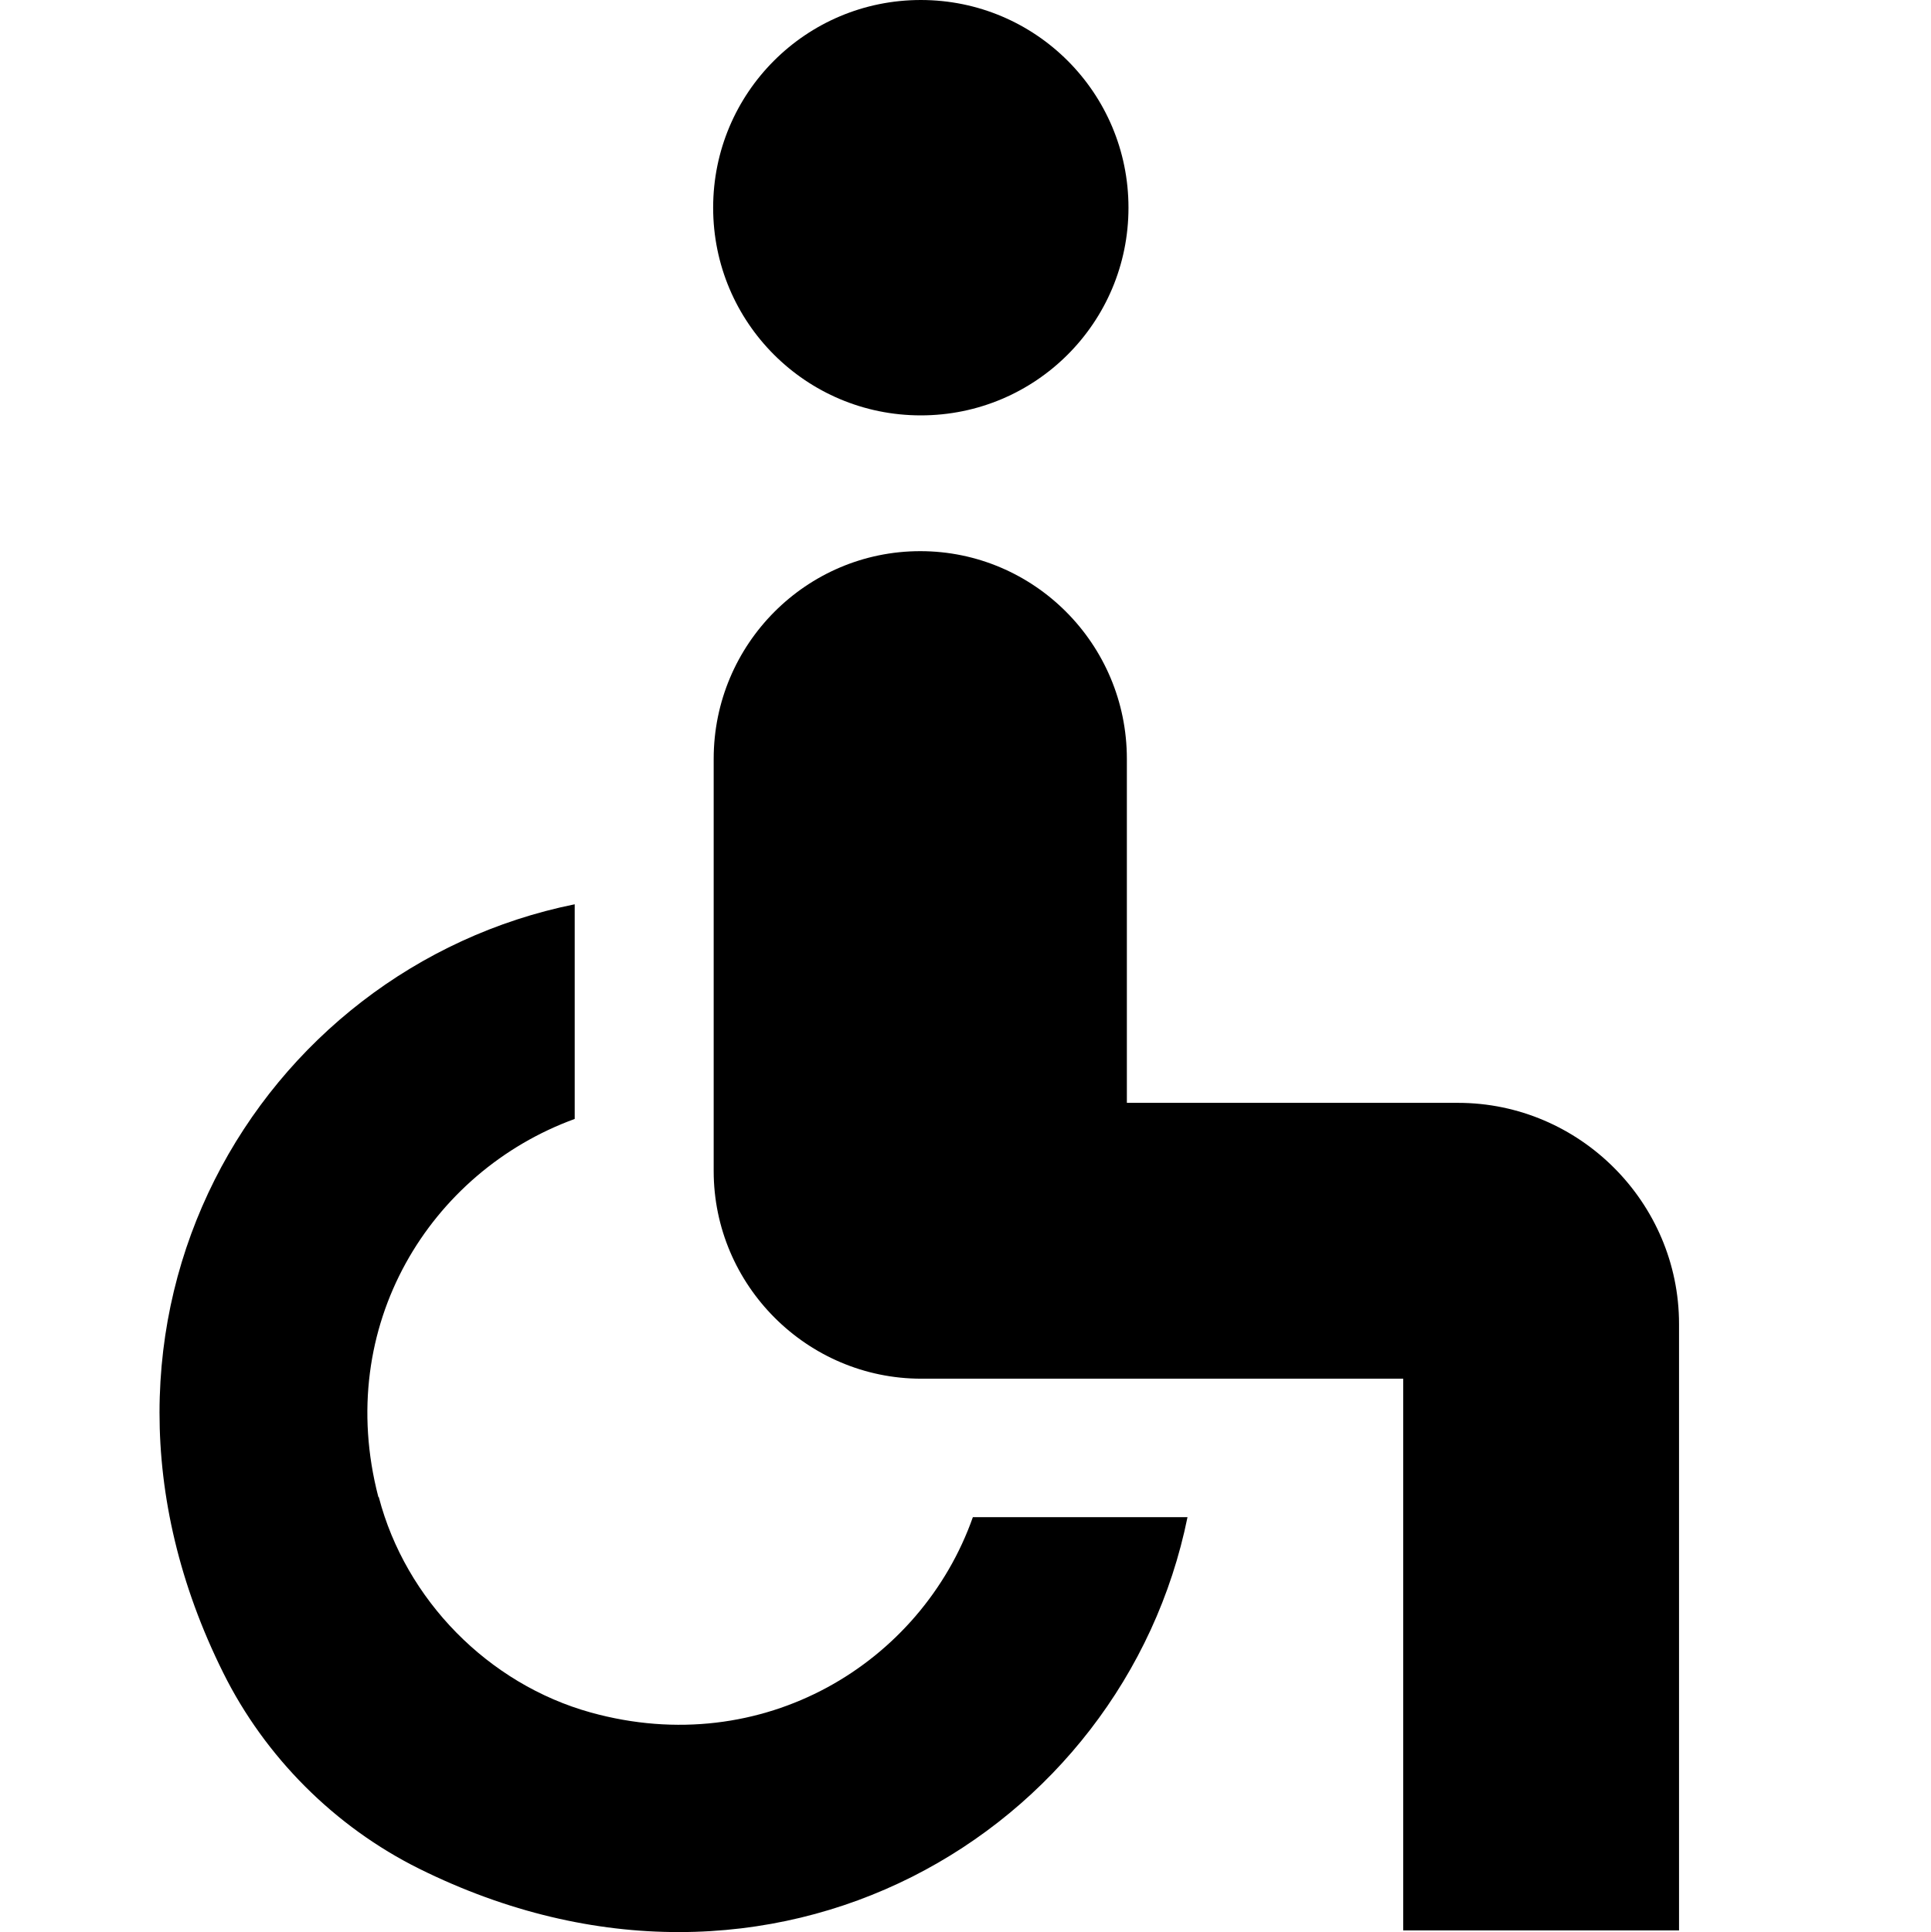
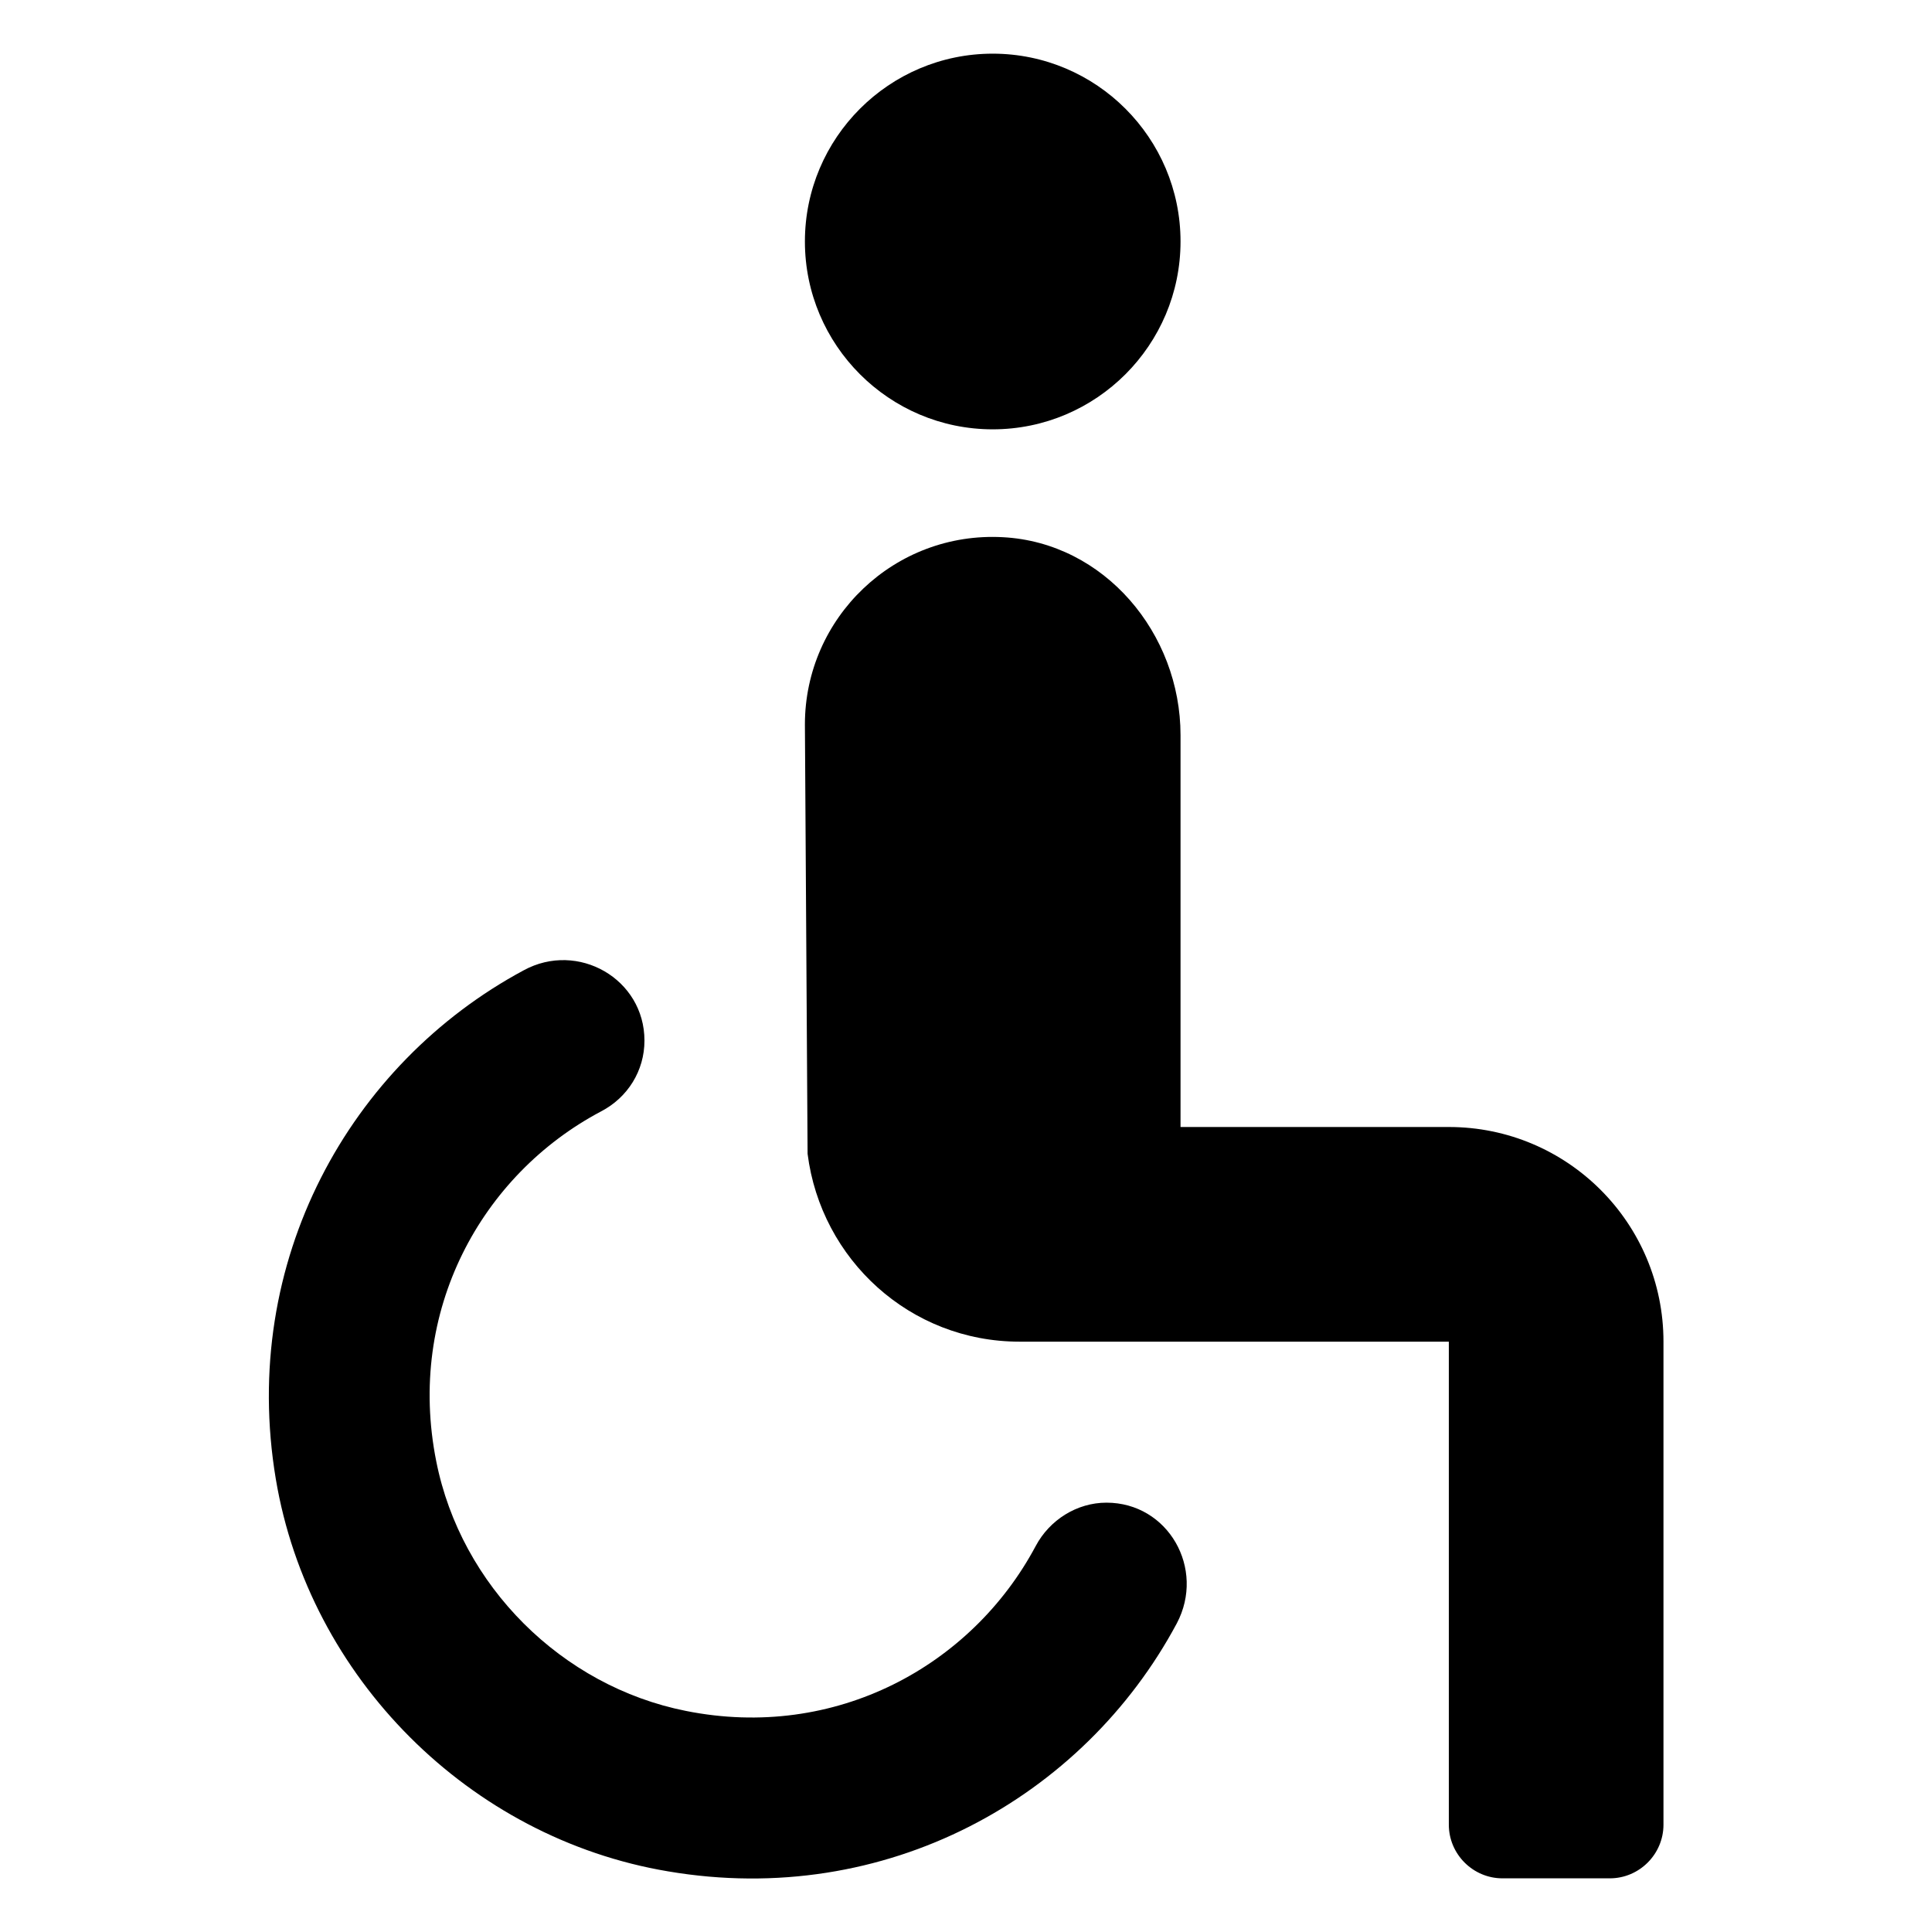
<svg xmlns="http://www.w3.org/2000/svg" id="Layer_1" width="35.98" height="36" viewBox="0 0 35.98 36">
-   <path d="M13.29,3.87c0-2.14,1.73-3.87,3.87-3.87s3.87,1.73,3.87,3.87-1.73,3.87-3.87,3.87-3.87-1.73-3.87-3.87Zm13.87,16.68h-6.16v-6.41c0-2.14-1.73-3.87-3.85-3.87s-3.85,1.73-3.85,3.87v7.68c0,2.13,1.74,3.87,3.87,3.87h8.98v10.28h5.14v-11.3c0-2.26-1.85-4.12-4.12-4.12ZM7.05,27.89c-.83-3.19,.97-6.06,3.66-7.04v-4c-5.88,1.19-9.83,7.73-6.55,14.32,.78,1.57,2.08,2.87,3.65,3.65,6.59,3.27,13.13-.68,14.32-6.55h-4c-.96,2.72-3.91,4.53-7.12,3.64-1.91-.53-3.45-2.1-3.95-4.01Z" />
+   <path d="m20.62,28h0c1.15,0,1.85,1.23,1.31,2.25-1.74,3.25-5.42,5.31-9.48,4.62-3.7-.62-6.69-3.61-7.31-7.31-.68-4.06,1.38-7.74,4.62-9.48,1.01-.55,2.25.16,2.25,1.31h0c0,.56-.31,1.06-.81,1.32-2.23,1.18-3.63,3.72-3.07,6.52.46,2.32,2.34,4.19,4.65,4.65,2.79.56,5.33-.84,6.52-3.07.26-.49.77-.81,1.32-.81Zm-2.12-20c1.93,0,3.5-1.57,3.5-3.5s-1.57-3.5-3.5-3.5-3.5,1.57-3.5,3.5,1.57,3.5,3.5,3.5Zm8.5,13h-5v-7.3c0-1.9-1.42-3.59-3.31-3.69-2.02-.11-3.69,1.5-3.69,3.49l.05,8c.25,1.97,1.91,3.5,3.95,3.5h8v9c0,.55.45,1,1,1h2c.55,0,1-.45,1-1v-9c0-2.21-1.79-4-4-4Z" />
</svg>
